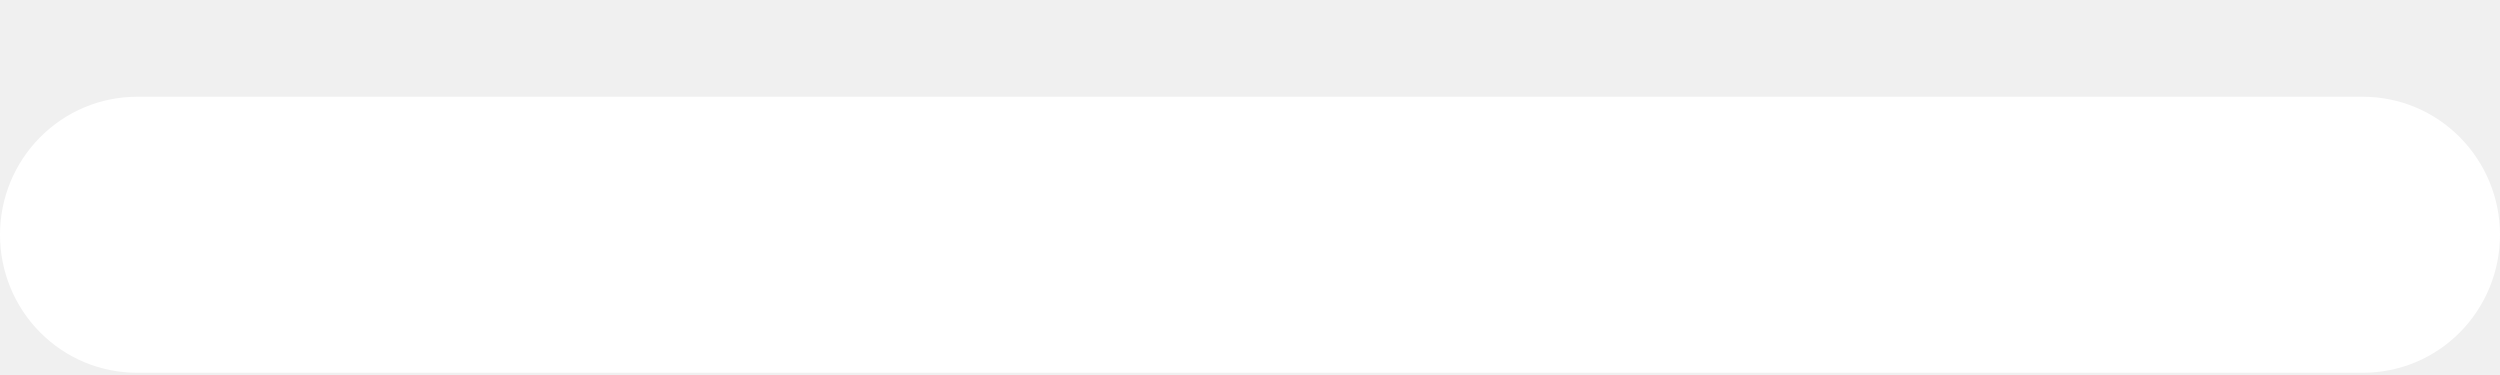
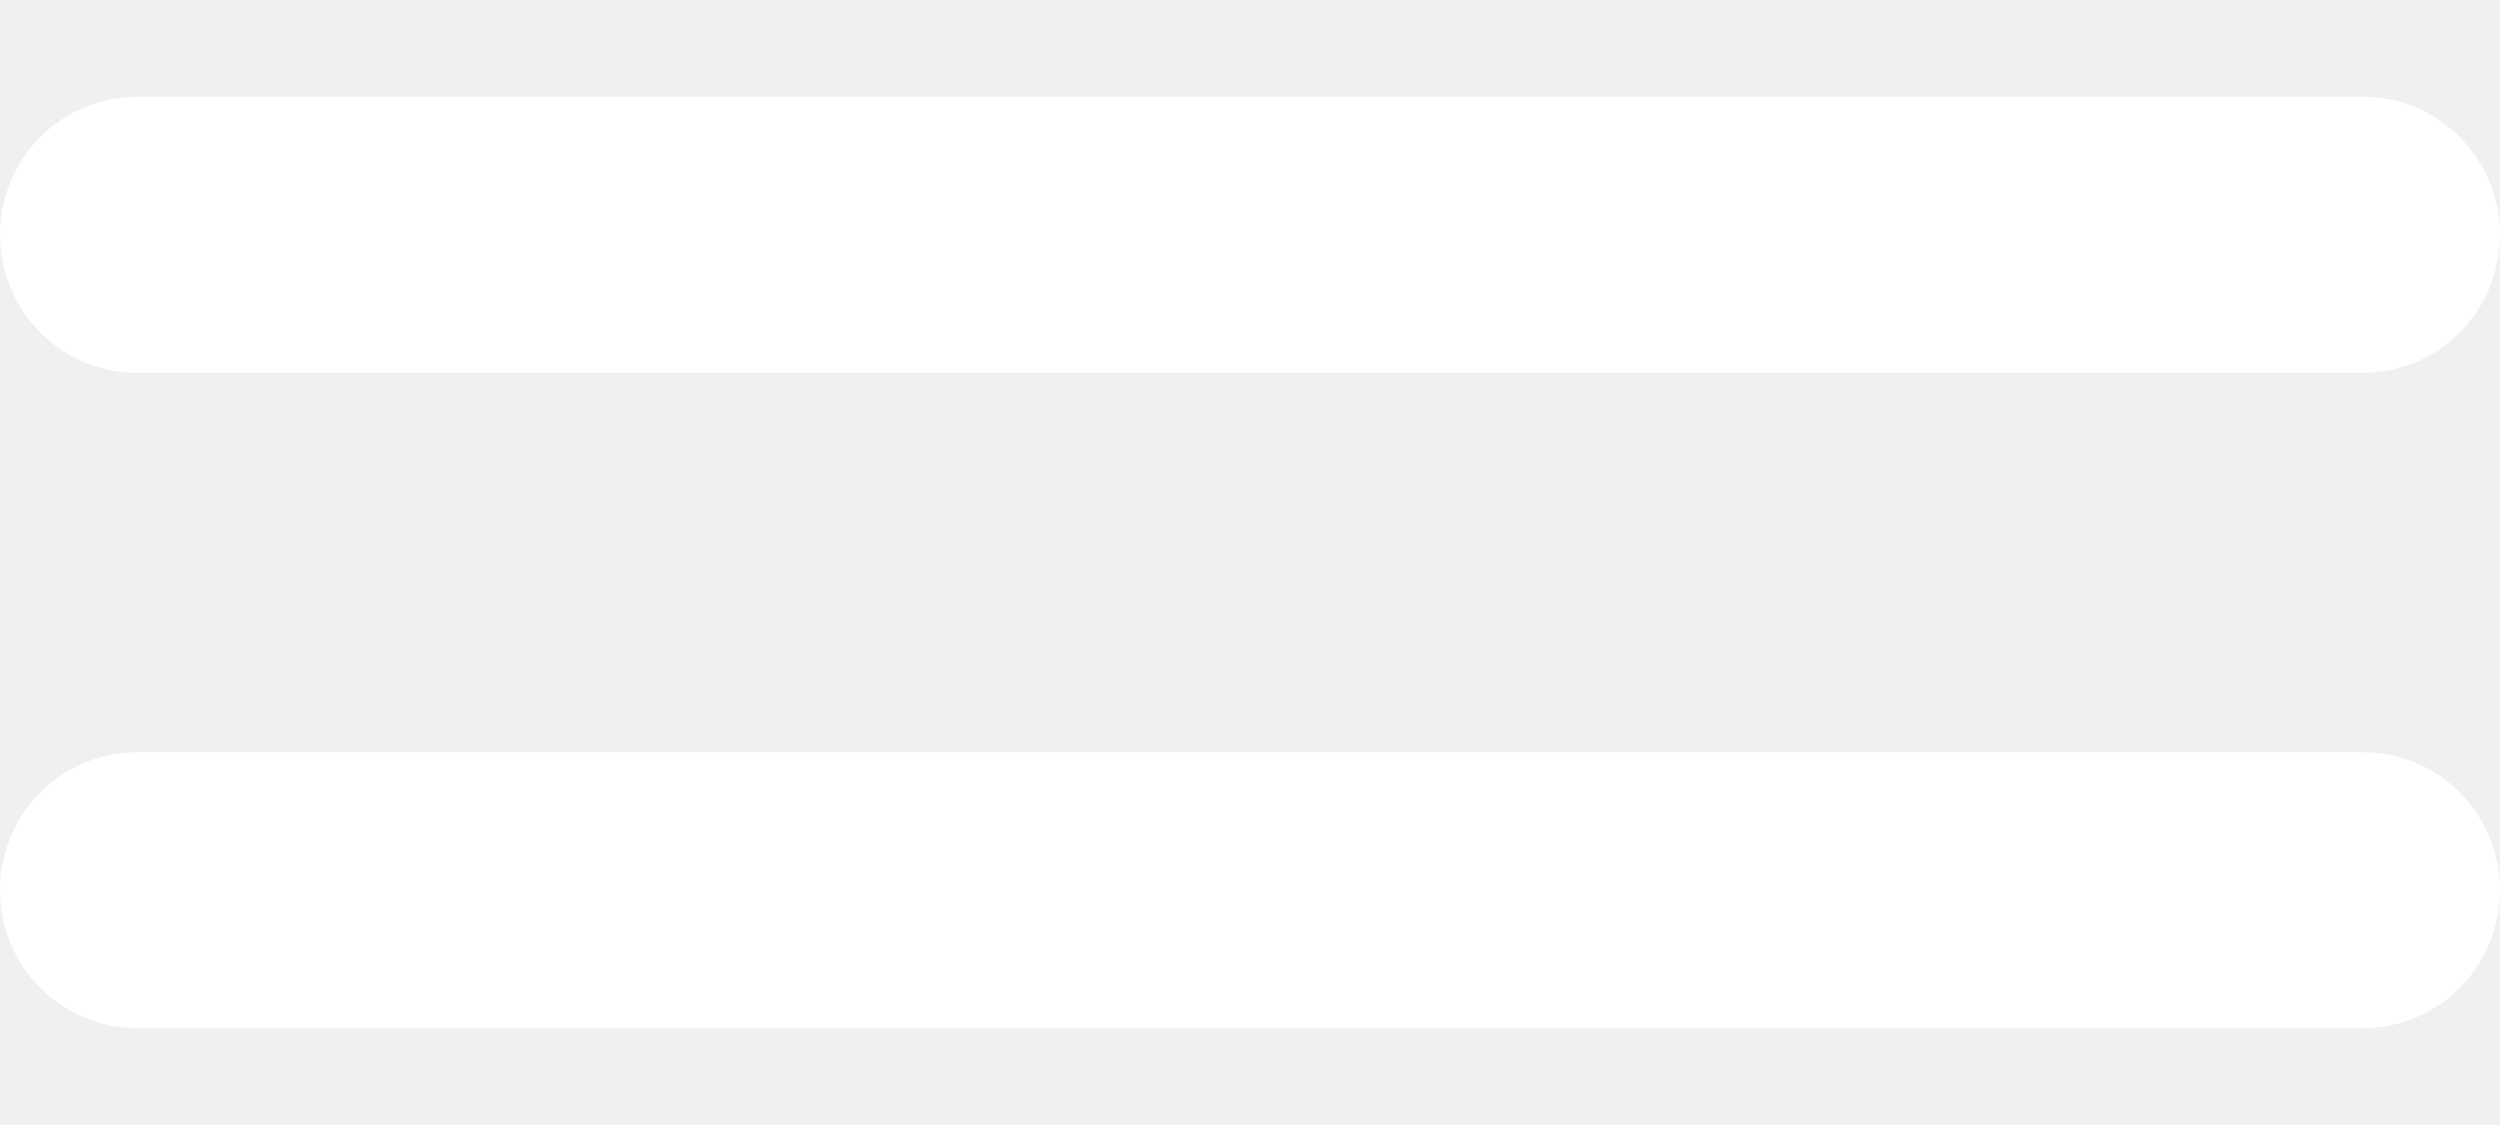
- <svg xmlns="http://www.w3.org/2000/svg" width="20" height="3" viewBox="0 0 20 3" fill="none">
-   <path d="M18.904 2.982H1.096C0.805 2.982 0.526 2.866 0.321 2.659C0.115 2.452 0 2.171 0 1.878C0 1.585 0.115 1.305 0.321 1.098C0.526 0.891 0.805 0.774 1.096 0.774L18.904 0.774C19.195 0.774 19.474 0.891 19.679 1.098C19.884 1.305 20 1.585 20 1.878C20 2.171 19.884 2.452 19.679 2.659C19.474 2.866 19.195 2.982 18.904 2.982Z" fill="white" />
+ <svg xmlns="http://www.w3.org/2000/svg" width="20" height="9" viewBox="0 0 20 9" fill="none">
+   <g clip-path="url(#clip0_36481_4722)">
+     <path d="M18.904 8.225H1.096C0.805 8.225 0.526 8.109 0.321 7.902C0.115 7.695 0 7.414 0 7.121C0 6.829 0.115 6.548 0.321 6.341C0.526 6.134 0.805 6.018 1.096 6.018H18.904C19.195 6.018 19.474 6.134 19.679 6.341C19.884 6.548 20 6.829 20 7.121C20 7.414 19.884 7.695 19.679 7.902C19.474 8.109 19.195 8.225 18.904 8.225Z" fill="white" />
+     <path d="M18.904 2.982H1.096C0.805 2.982 0.526 2.866 0.321 2.659C0.115 2.452 0 2.171 0 1.878C0 1.585 0.115 1.305 0.321 1.098C0.526 0.891 0.805 0.774 1.096 0.774L18.904 0.774C19.195 0.774 19.474 0.891 19.679 1.098C19.884 1.305 20 1.585 20 1.878C20 2.171 19.884 2.452 19.679 2.659C19.474 2.866 19.195 2.982 18.904 2.982Z" fill="white" />
+   </g>
+   <defs>
+     <clipPath id="clip0_36481_4722">
+       <rect width="20" height="7.451" fill="white" transform="translate(0 0.774414)" />
+     </clipPath>
+   </defs>
</svg>
